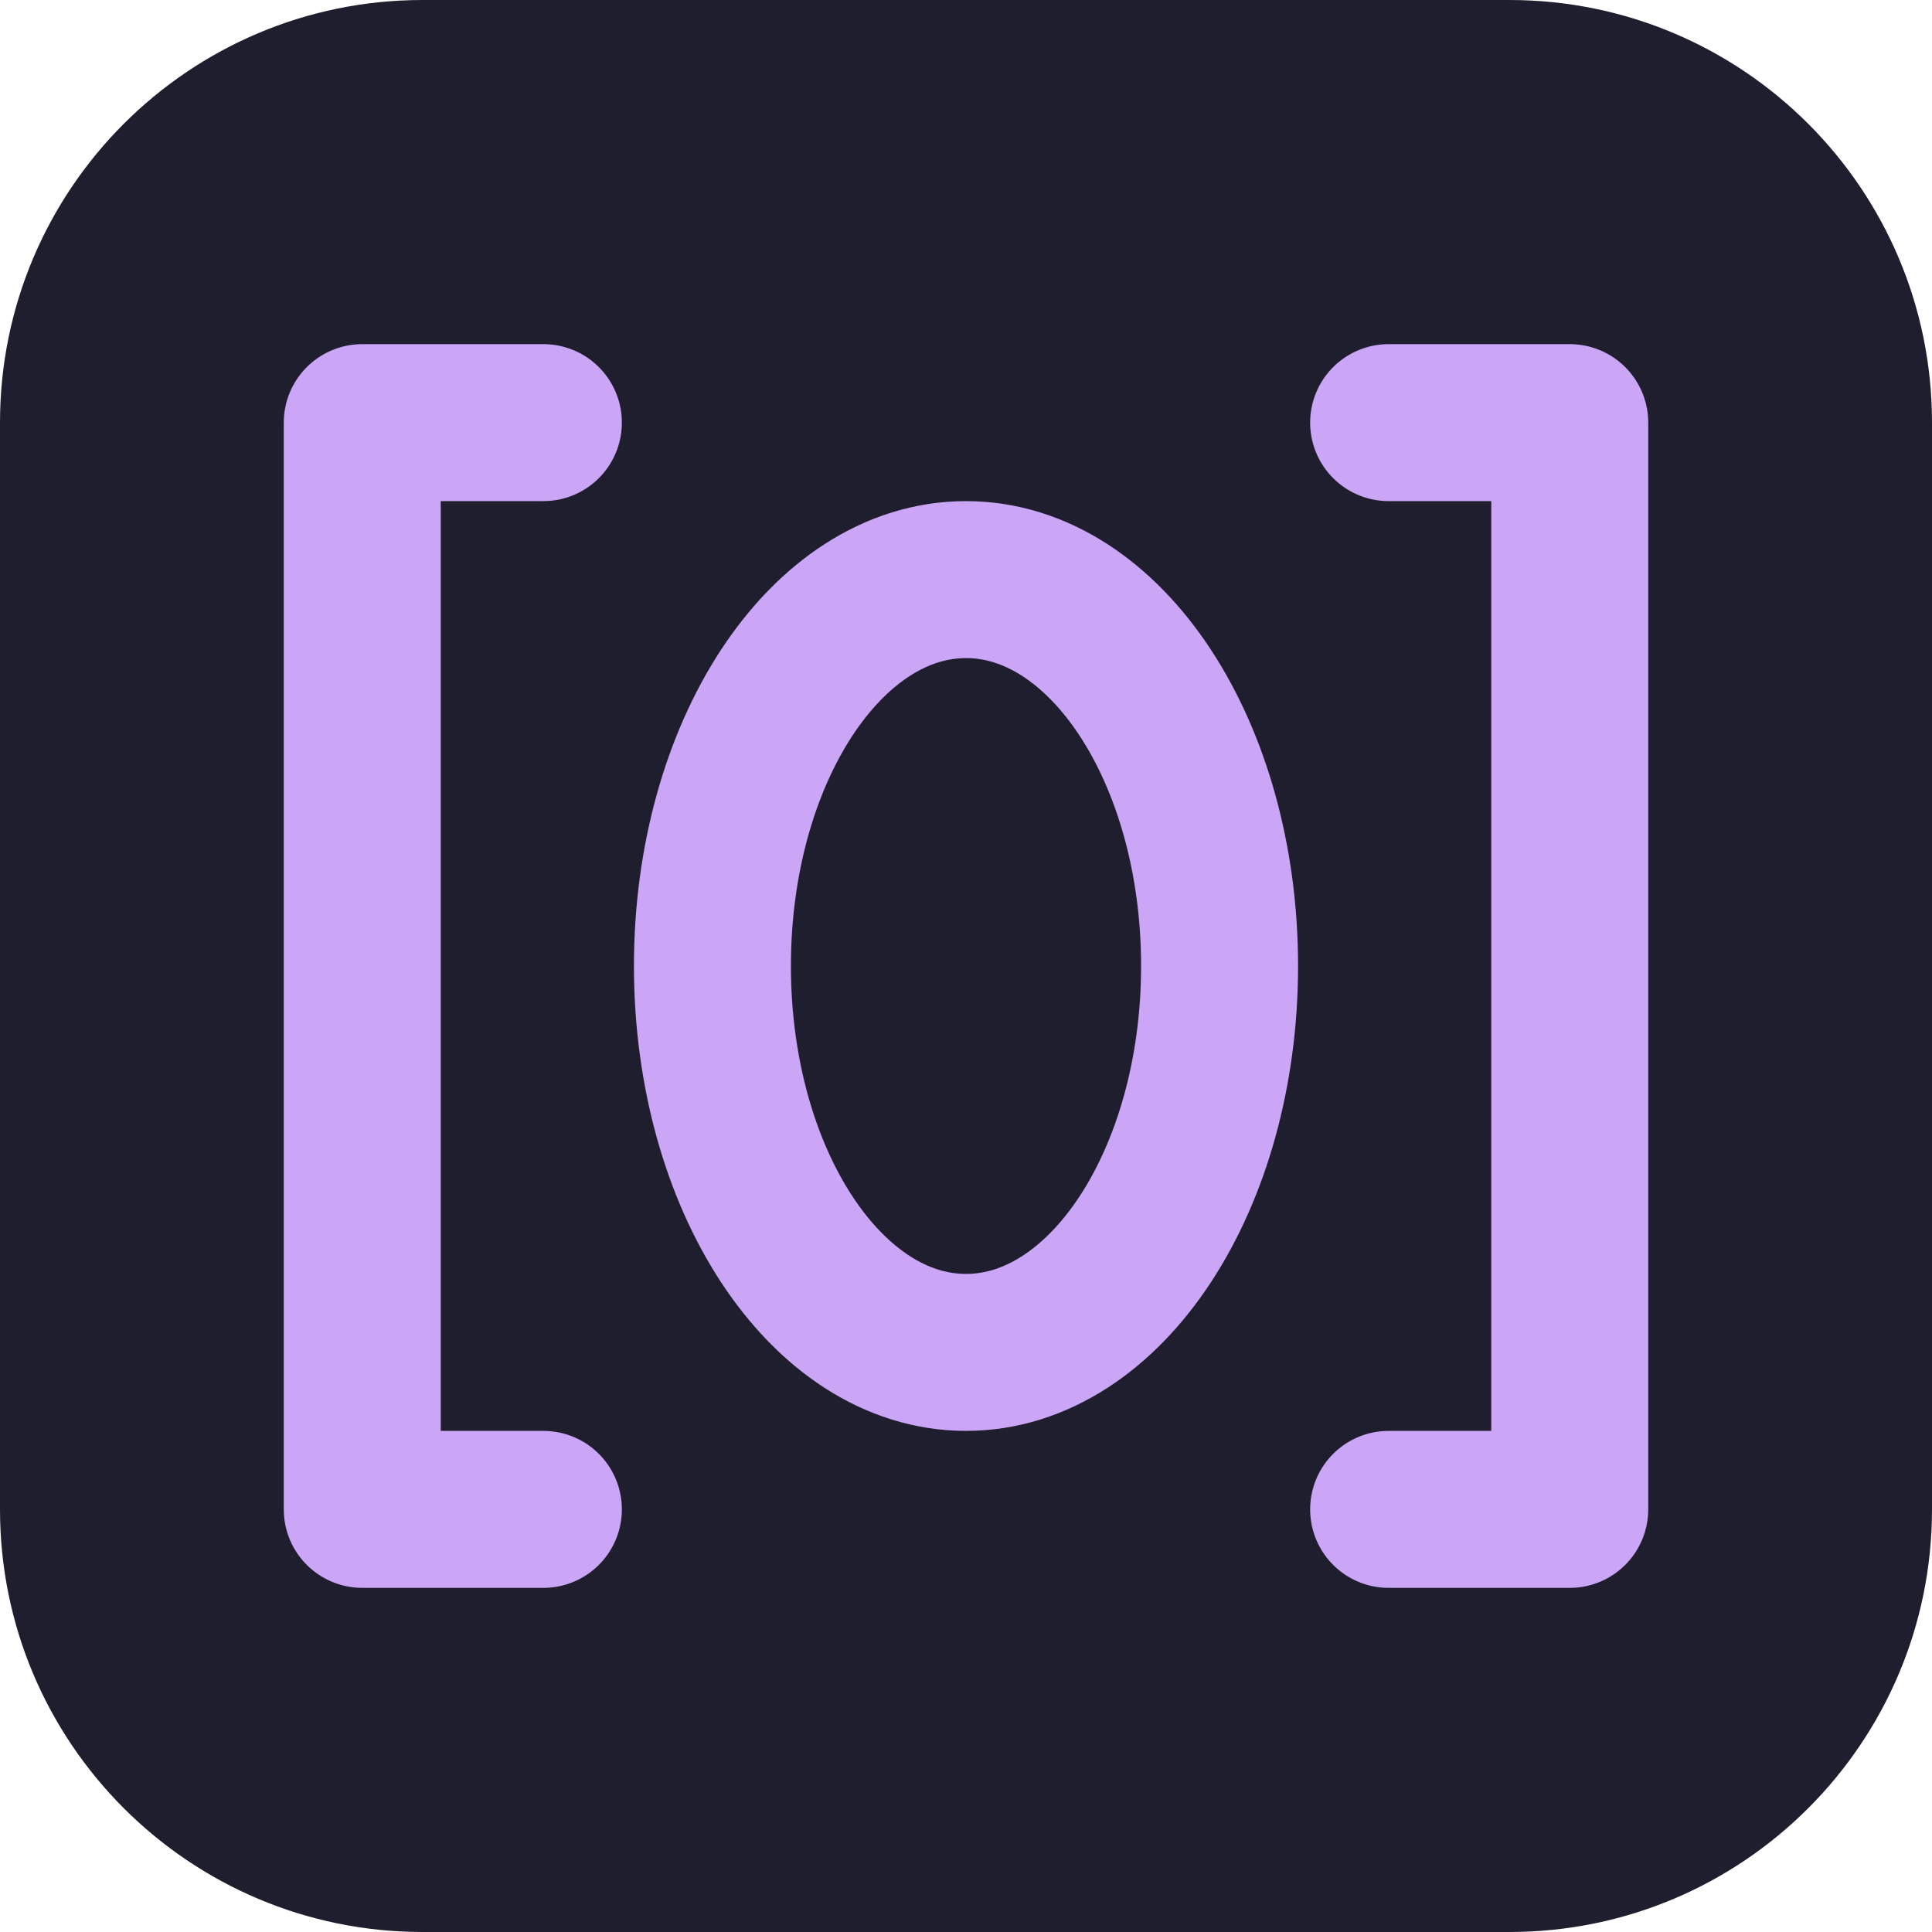
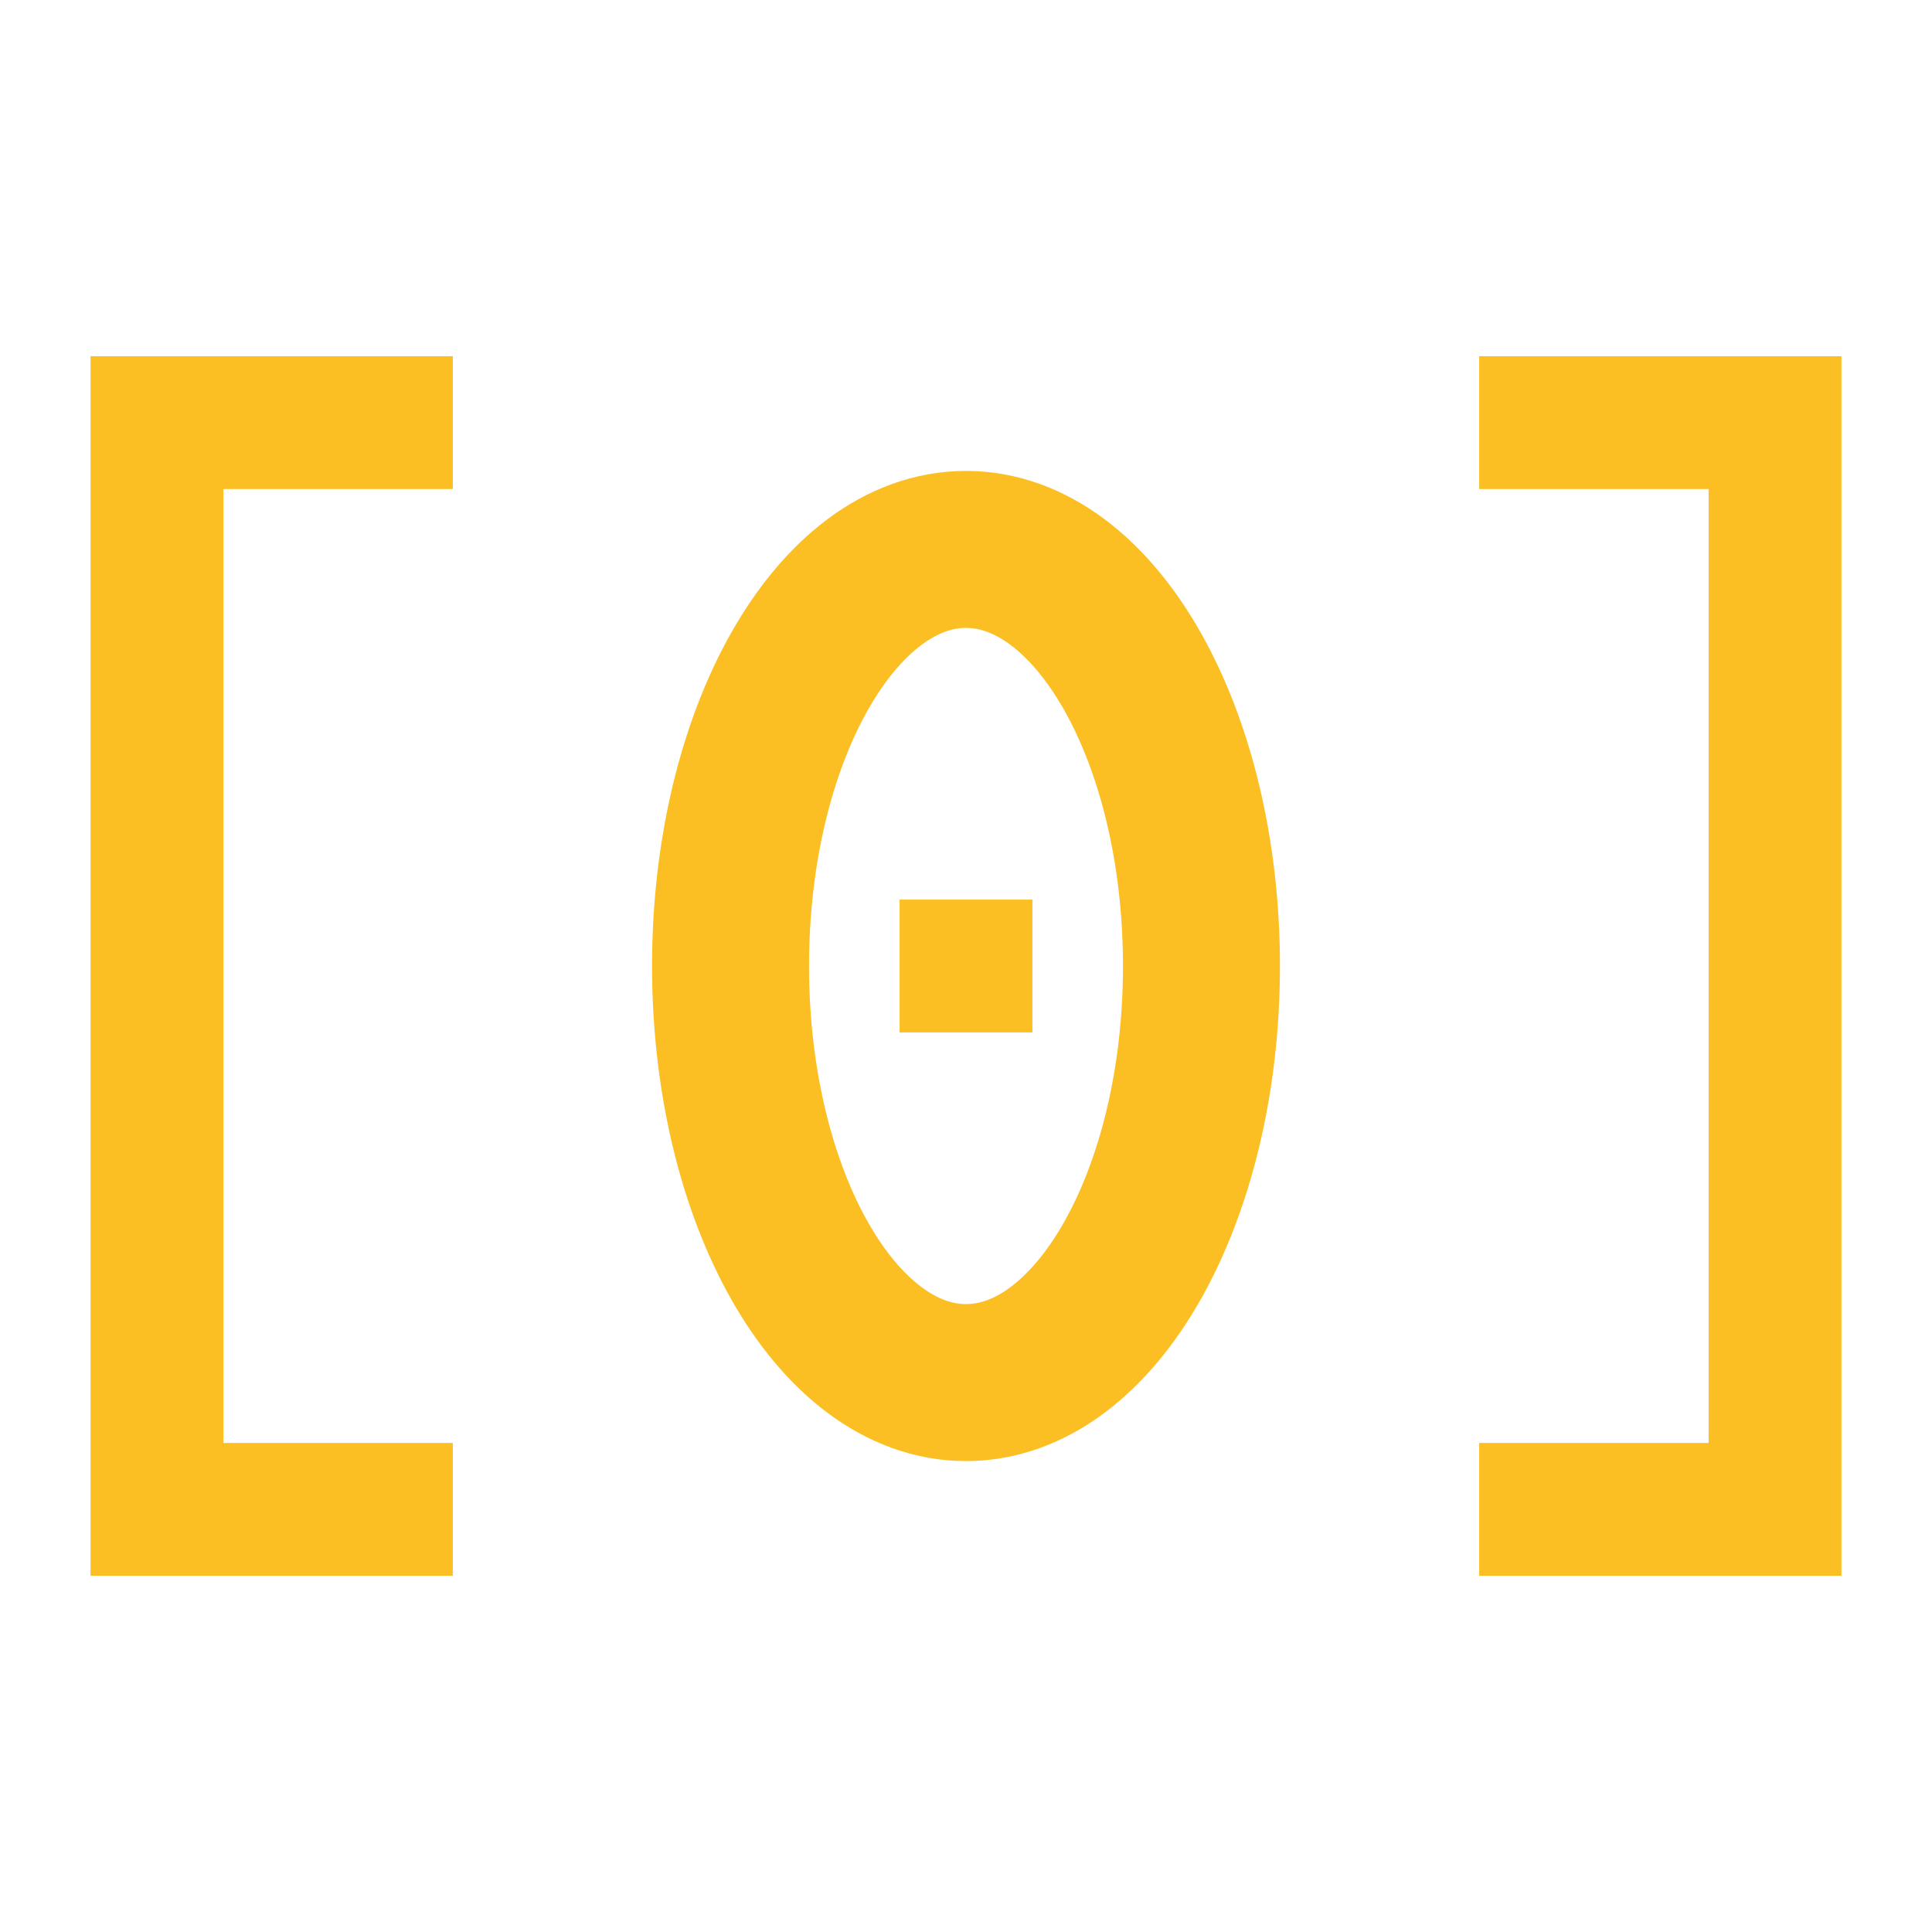
<svg xmlns="http://www.w3.org/2000/svg" viewBox="0 0 32 32">
-   <rect width="32" height="32" rx="7" fill="#1e1e2e" />
-   <path d="M9 7H6v18h3M23 7h3v18h-3" fill="none" stroke="#cba6f7" stroke-width="2.6" stroke-linecap="round" stroke-linejoin="round" />
-   <ellipse cx="16" cy="16" rx="4.2" ry="6.4" fill="none" stroke="#cba6f7" stroke-width="2.6" />
+   <g fill="none" stroke="#fbbf23" stroke-width="2.2">
+     <path d="M7.5 7H2.6v18h4.9M24.5 7h4.9v18h-4.9" />
+     <ellipse cx="16" cy="16" rx="3.9" ry="6.9" stroke-width="2.6" />
+   </g>
+   <rect x="14.9" y="14.9" width="2.2" height="2.2" fill="#fbbf23" />
</svg>
